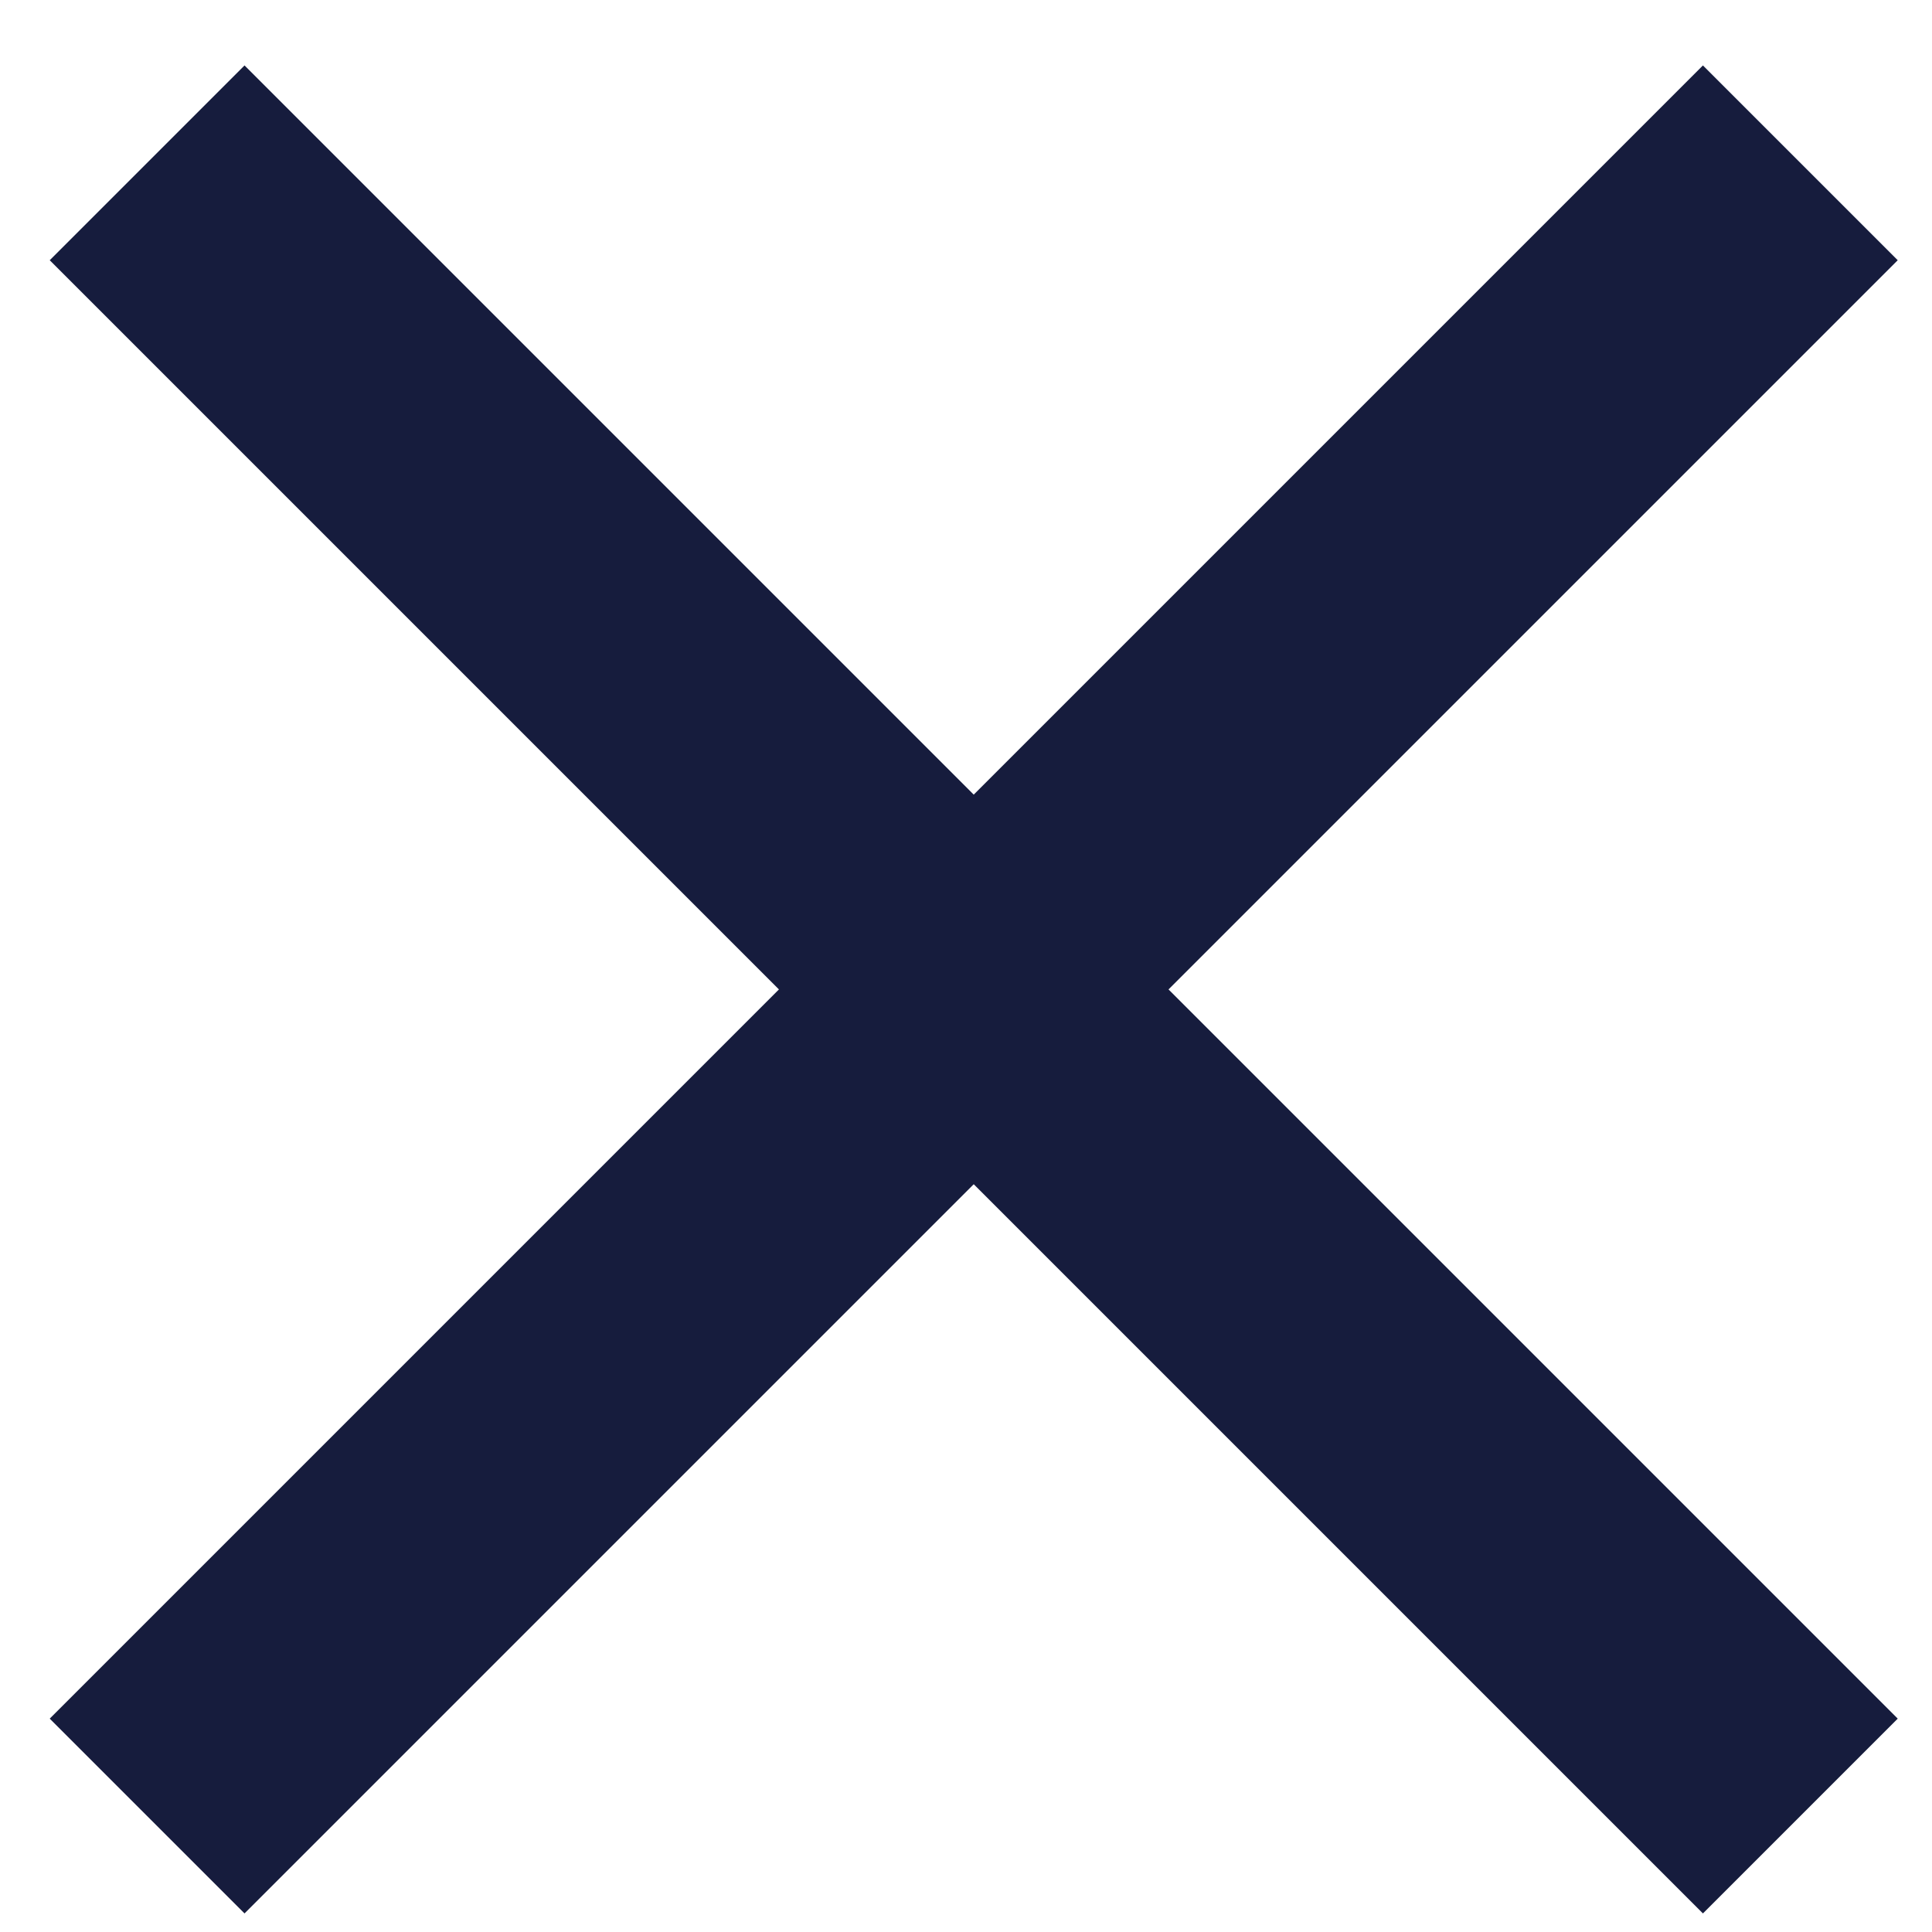
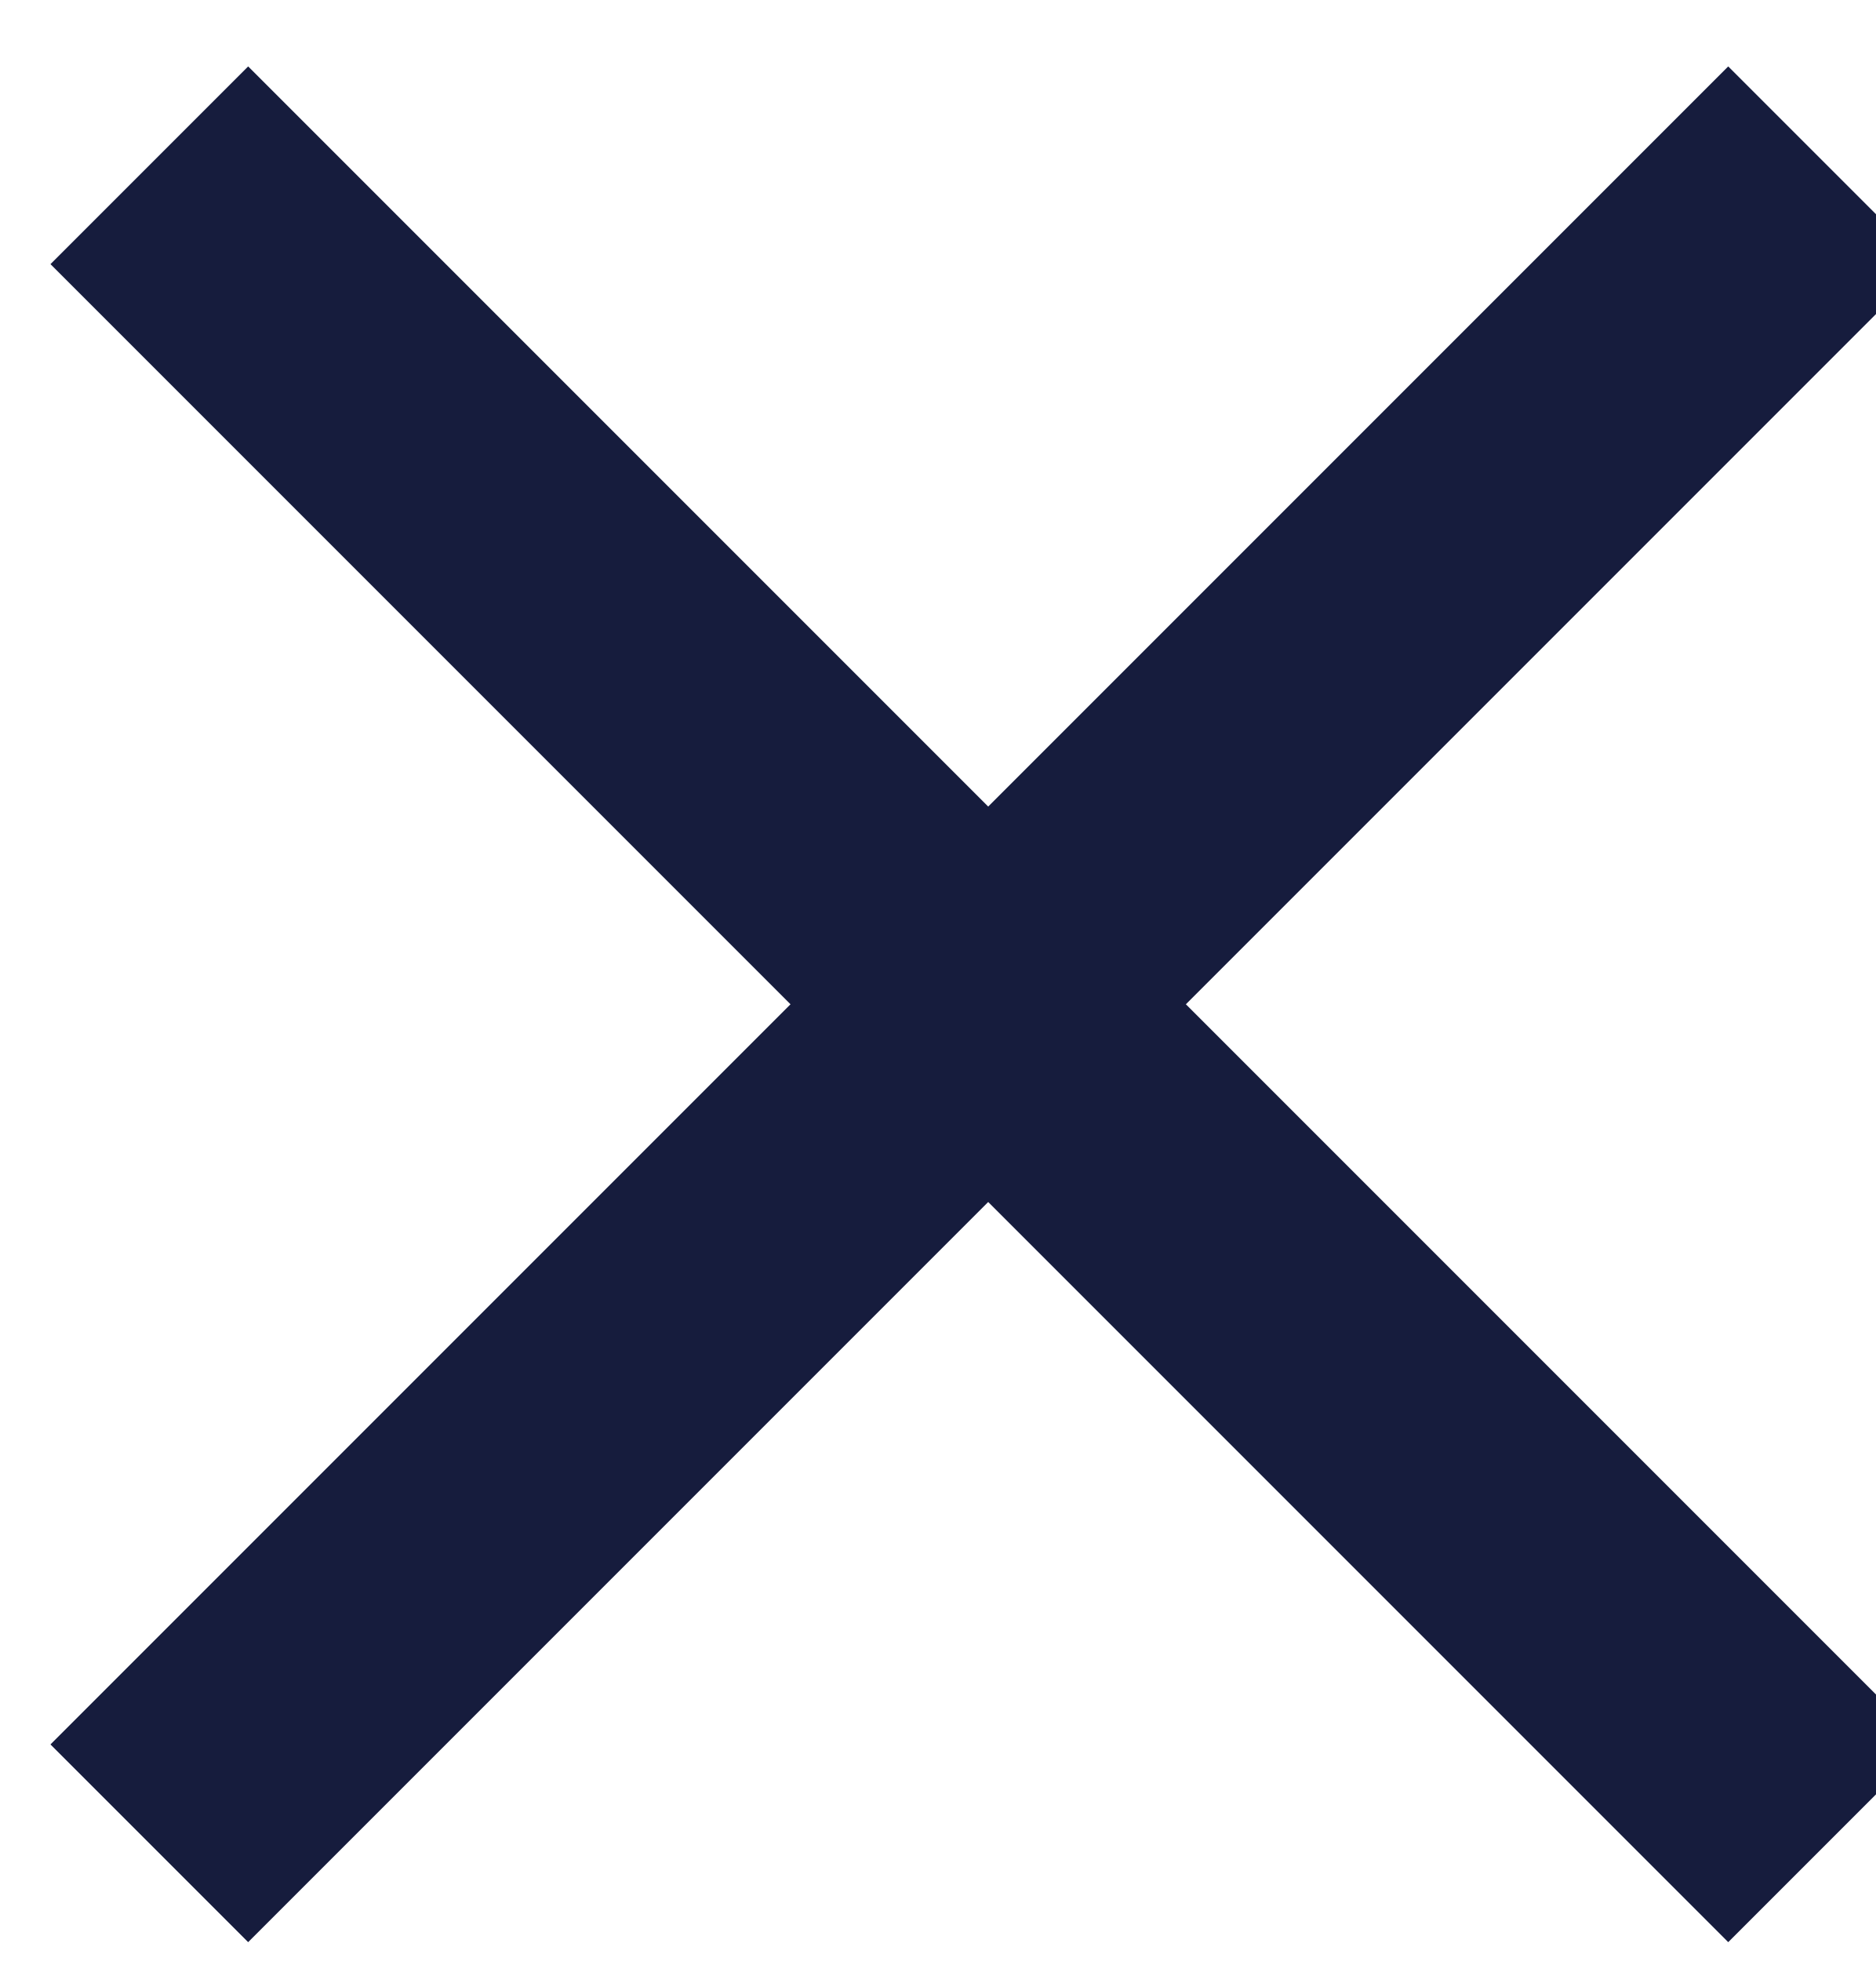
- <svg xmlns="http://www.w3.org/2000/svg" width="23" height="23" viewBox="0 0 23 23" fill="none">
+ <svg xmlns="http://www.w3.org/2000/svg" width="22" height="23" viewBox="0 0 22 23" fill="none">
  <path d="M22.592 3.098L20.273 0.779L11.592 9.46L2.911 0.779L0.592 3.098L9.273 11.779L0.592 20.46L2.911 22.779L11.592 14.098L20.273 22.779L22.592 20.46L13.911 11.779L22.592 3.098Z" fill="#161C3D" />
</svg>
